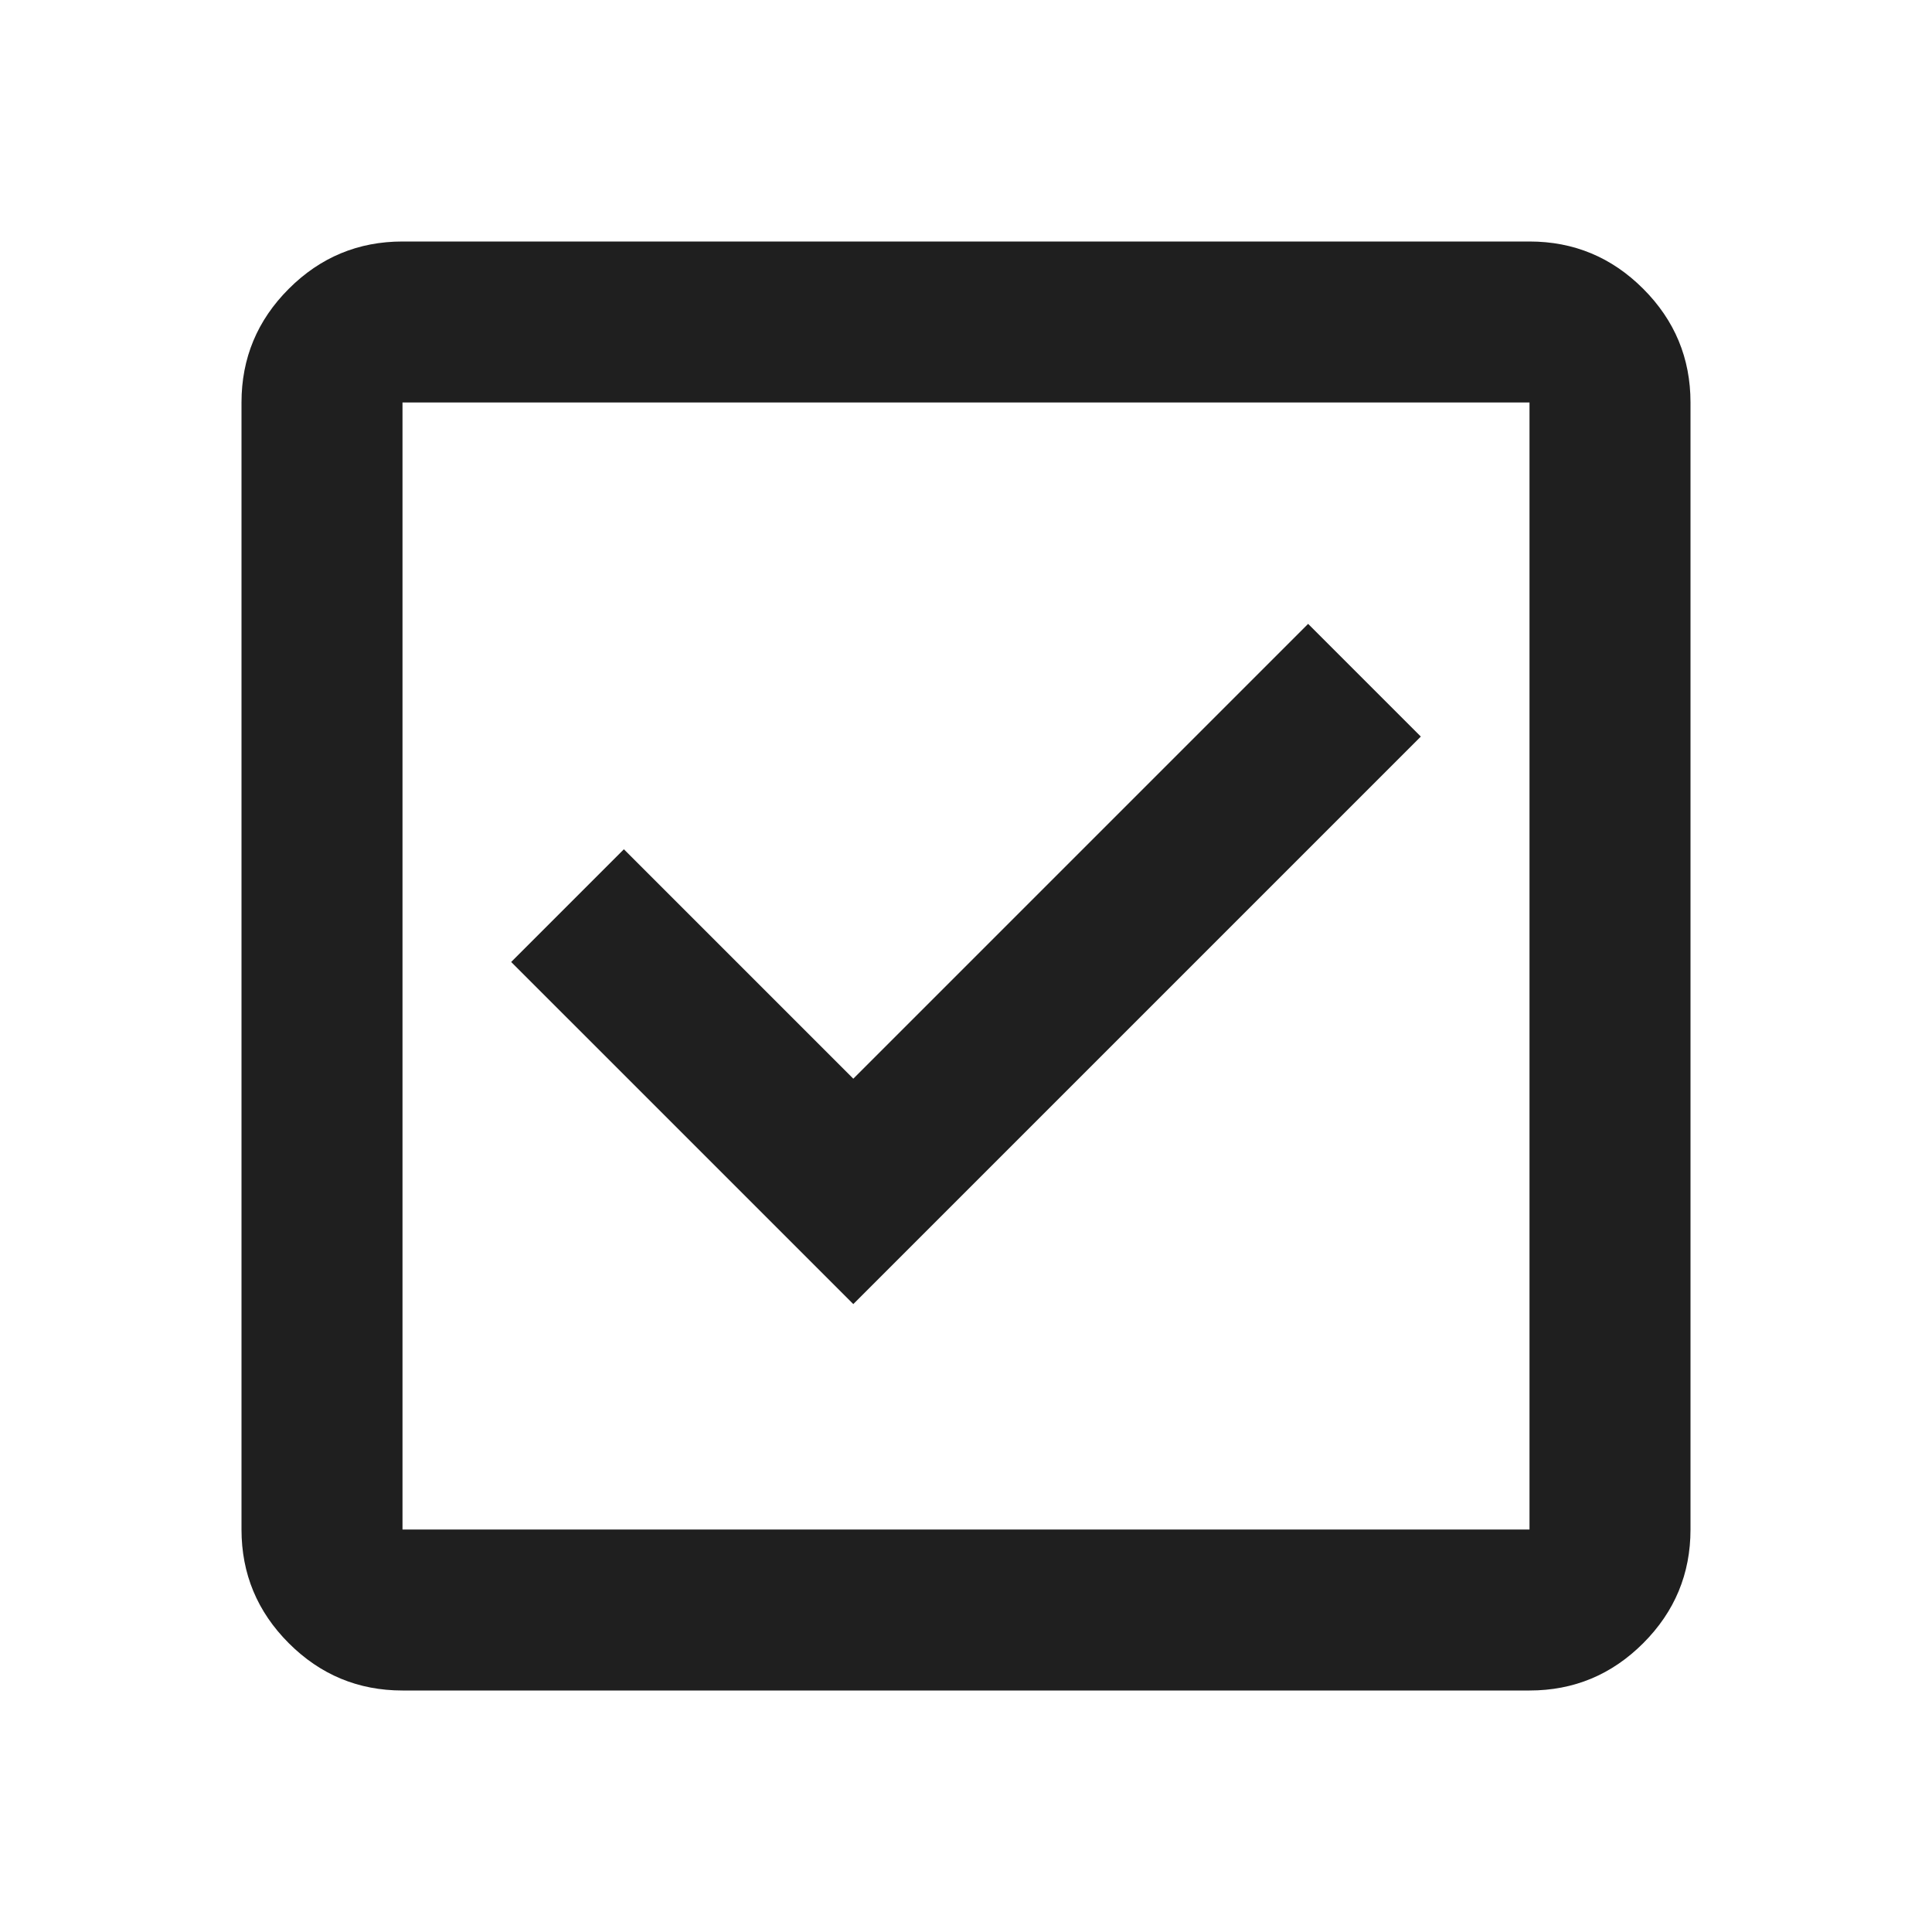
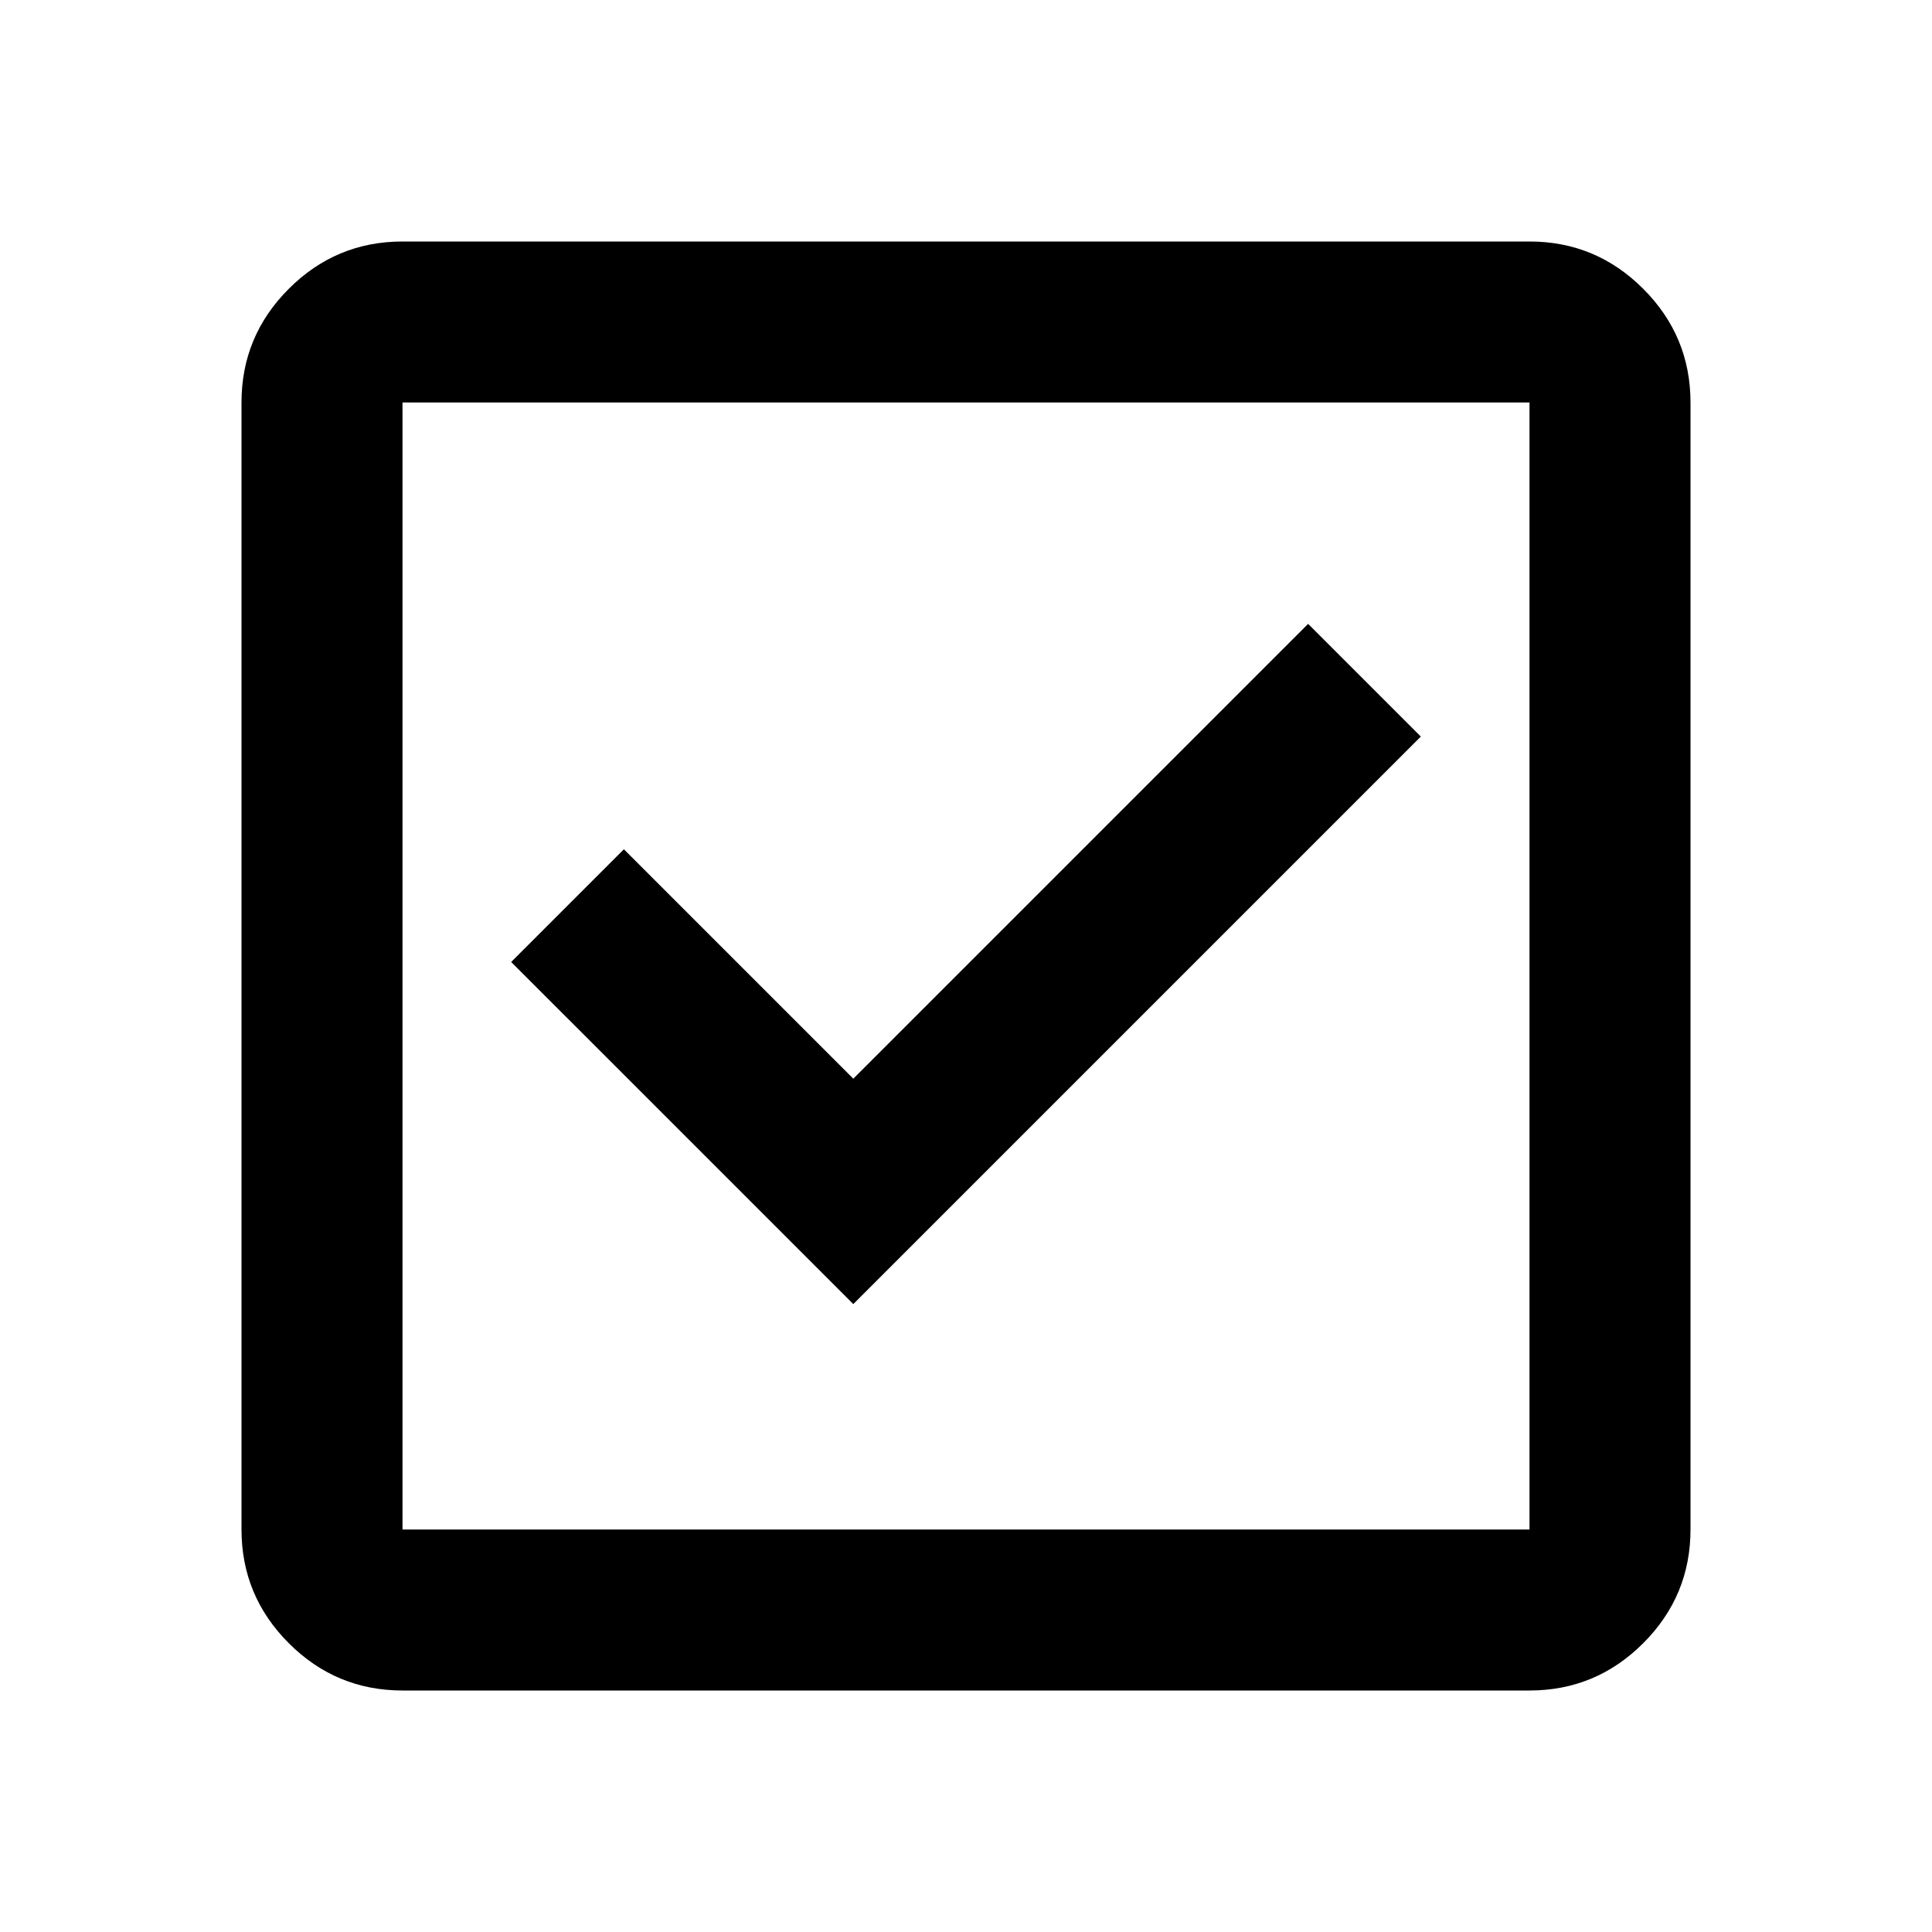
- <svg xmlns="http://www.w3.org/2000/svg" width="24" height="24" fill="#1f1f1f" viewBox="0 -960 960 960">
+ <svg xmlns="http://www.w3.org/2000/svg" viewBox="0 -960 960 960">
  <path d="m424-312 282-282-56-56-226 226-114-114-56 56zM200-120q-33 0-56.5-23.5T120-200v-560q0-33 23.5-56.5T200-840h560q33 0 56.5 23.5T840-760v560q0 33-23.5 56.5T760-120zm0-80h560v-560H200zm0-560v560z" />
</svg>
